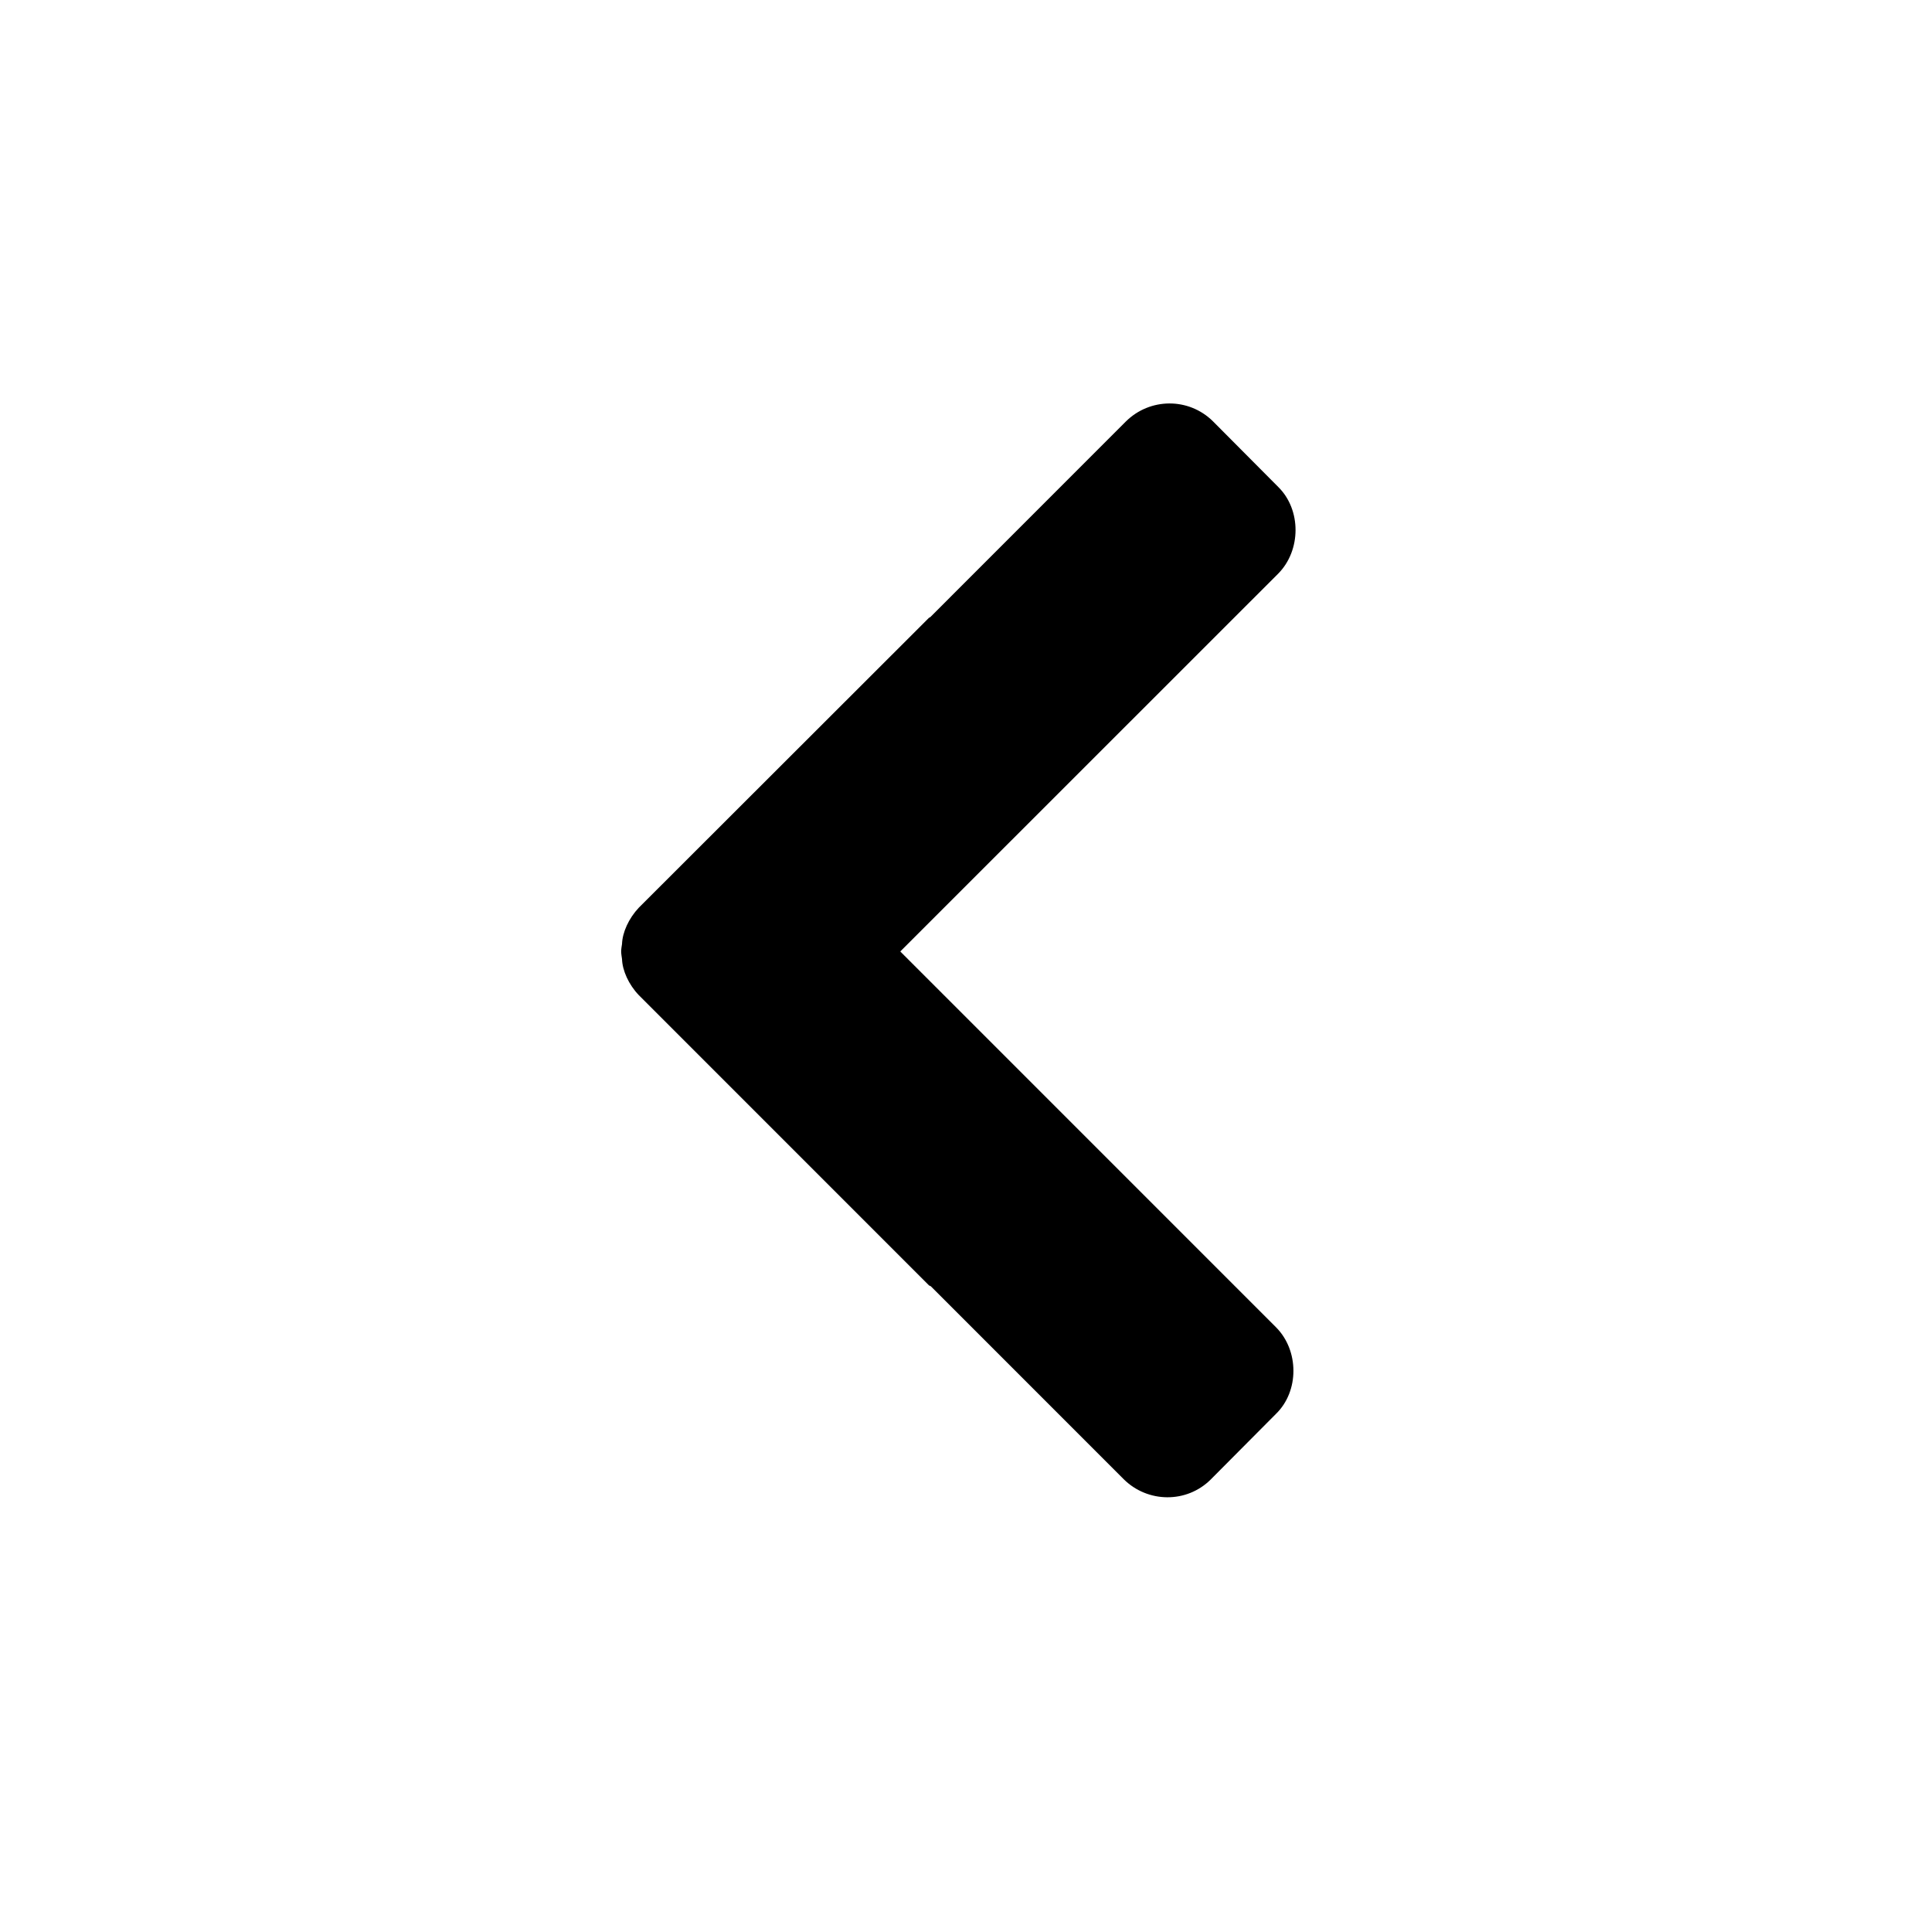
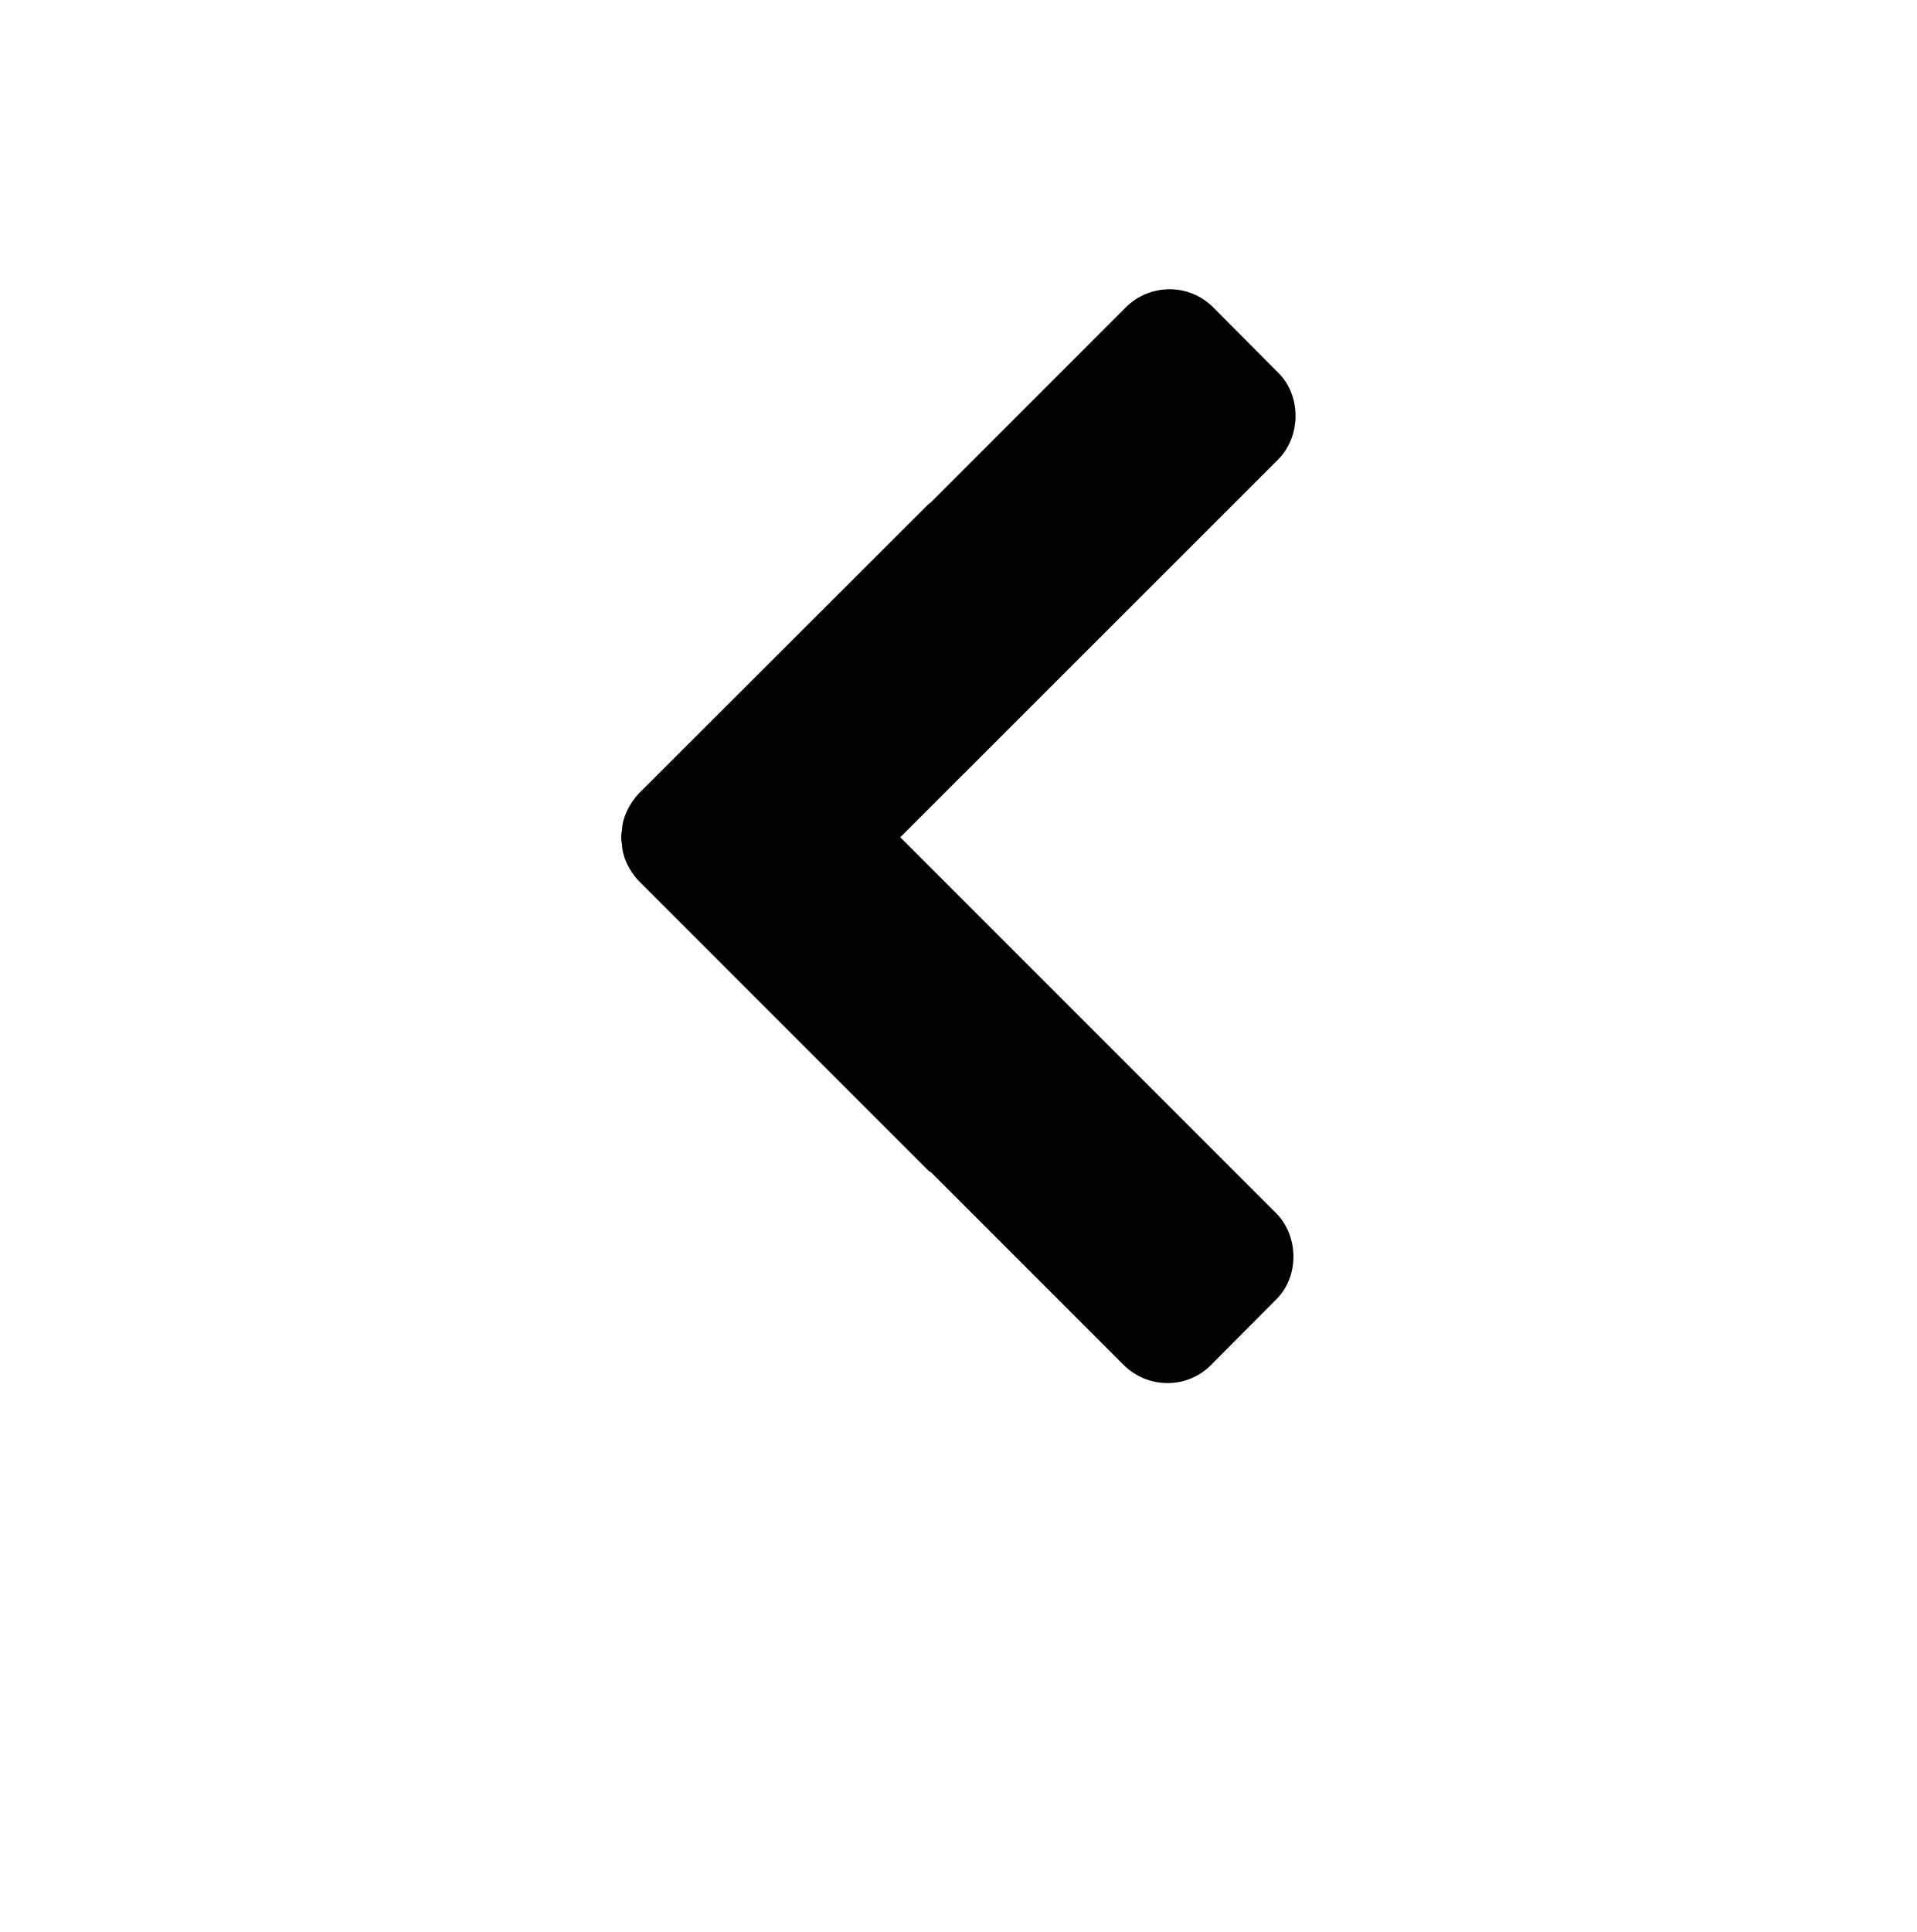
- <svg xmlns="http://www.w3.org/2000/svg" version="1.1" id="Layer_2" x="0px" y="0px" width="128px" height="129px" viewBox="0 0 128 129" enable-background="new 0 0 128 129" xml:space="preserve">
-   <path d="M41.482,63.519c0-0.135,0.039-0.382,0.057-0.487c0.027-0.775,0.441-1.702,1.121-2.425l19.379-19.357  c0.052-0.026,0.096-0.044,0.125-0.083L75.18,28.149c1.611-1.6,4.197-1.616,5.812-0.029l4.371,4.394c1.549,1.527,1.531,4.236,0,5.785  L60.121,63.53l25.096,25.095c1.543,1.55,1.549,4.264,0,5.774l-4.369,4.393c-1.601,1.588-4.197,1.571-5.809-0.028L62.164,85.887  c-0.029-0.016-0.073-0.033-0.125-0.061L42.66,66.446c-0.68-0.711-1.094-1.643-1.121-2.406c-0.018-0.123-0.057-0.366-0.057-0.5v-0.01  V63.519z" />
+ <svg xmlns="http://www.w3.org/2000/svg" version="1.1" x="0px" y="0px" width="128px" height="129px" viewBox="0 0 128 129" enable-background="new 0 0 128 129" xml:space="preserve">
+   <g id="Layer_3">
+ </g>
+   <g id="Layer_2">
+     <path d="M41.482,55.894c0-0.135,0.039-0.382,0.057-0.487c0.027-0.775,0.441-1.702,1.121-2.425l19.379-19.357   c0.052-0.026,0.096-0.044,0.125-0.083L75.18,20.524c1.611-1.6,4.197-1.616,5.812-0.029l4.371,4.394   c1.549,1.527,1.531,4.236,0,5.785L60.121,55.905L85.217,81c1.543,1.55,1.549,4.264,0,5.774l-4.369,4.393   c-1.601,1.588-4.197,1.571-5.809-0.028L62.164,78.262c-0.029-0.016-0.073-0.033-0.125-0.061L42.66,58.821   c-0.68-0.711-1.094-1.643-1.121-2.406c-0.018-0.123-0.057-0.366-0.057-0.5v-0.01V55.894z" />
+   </g>
</svg>
